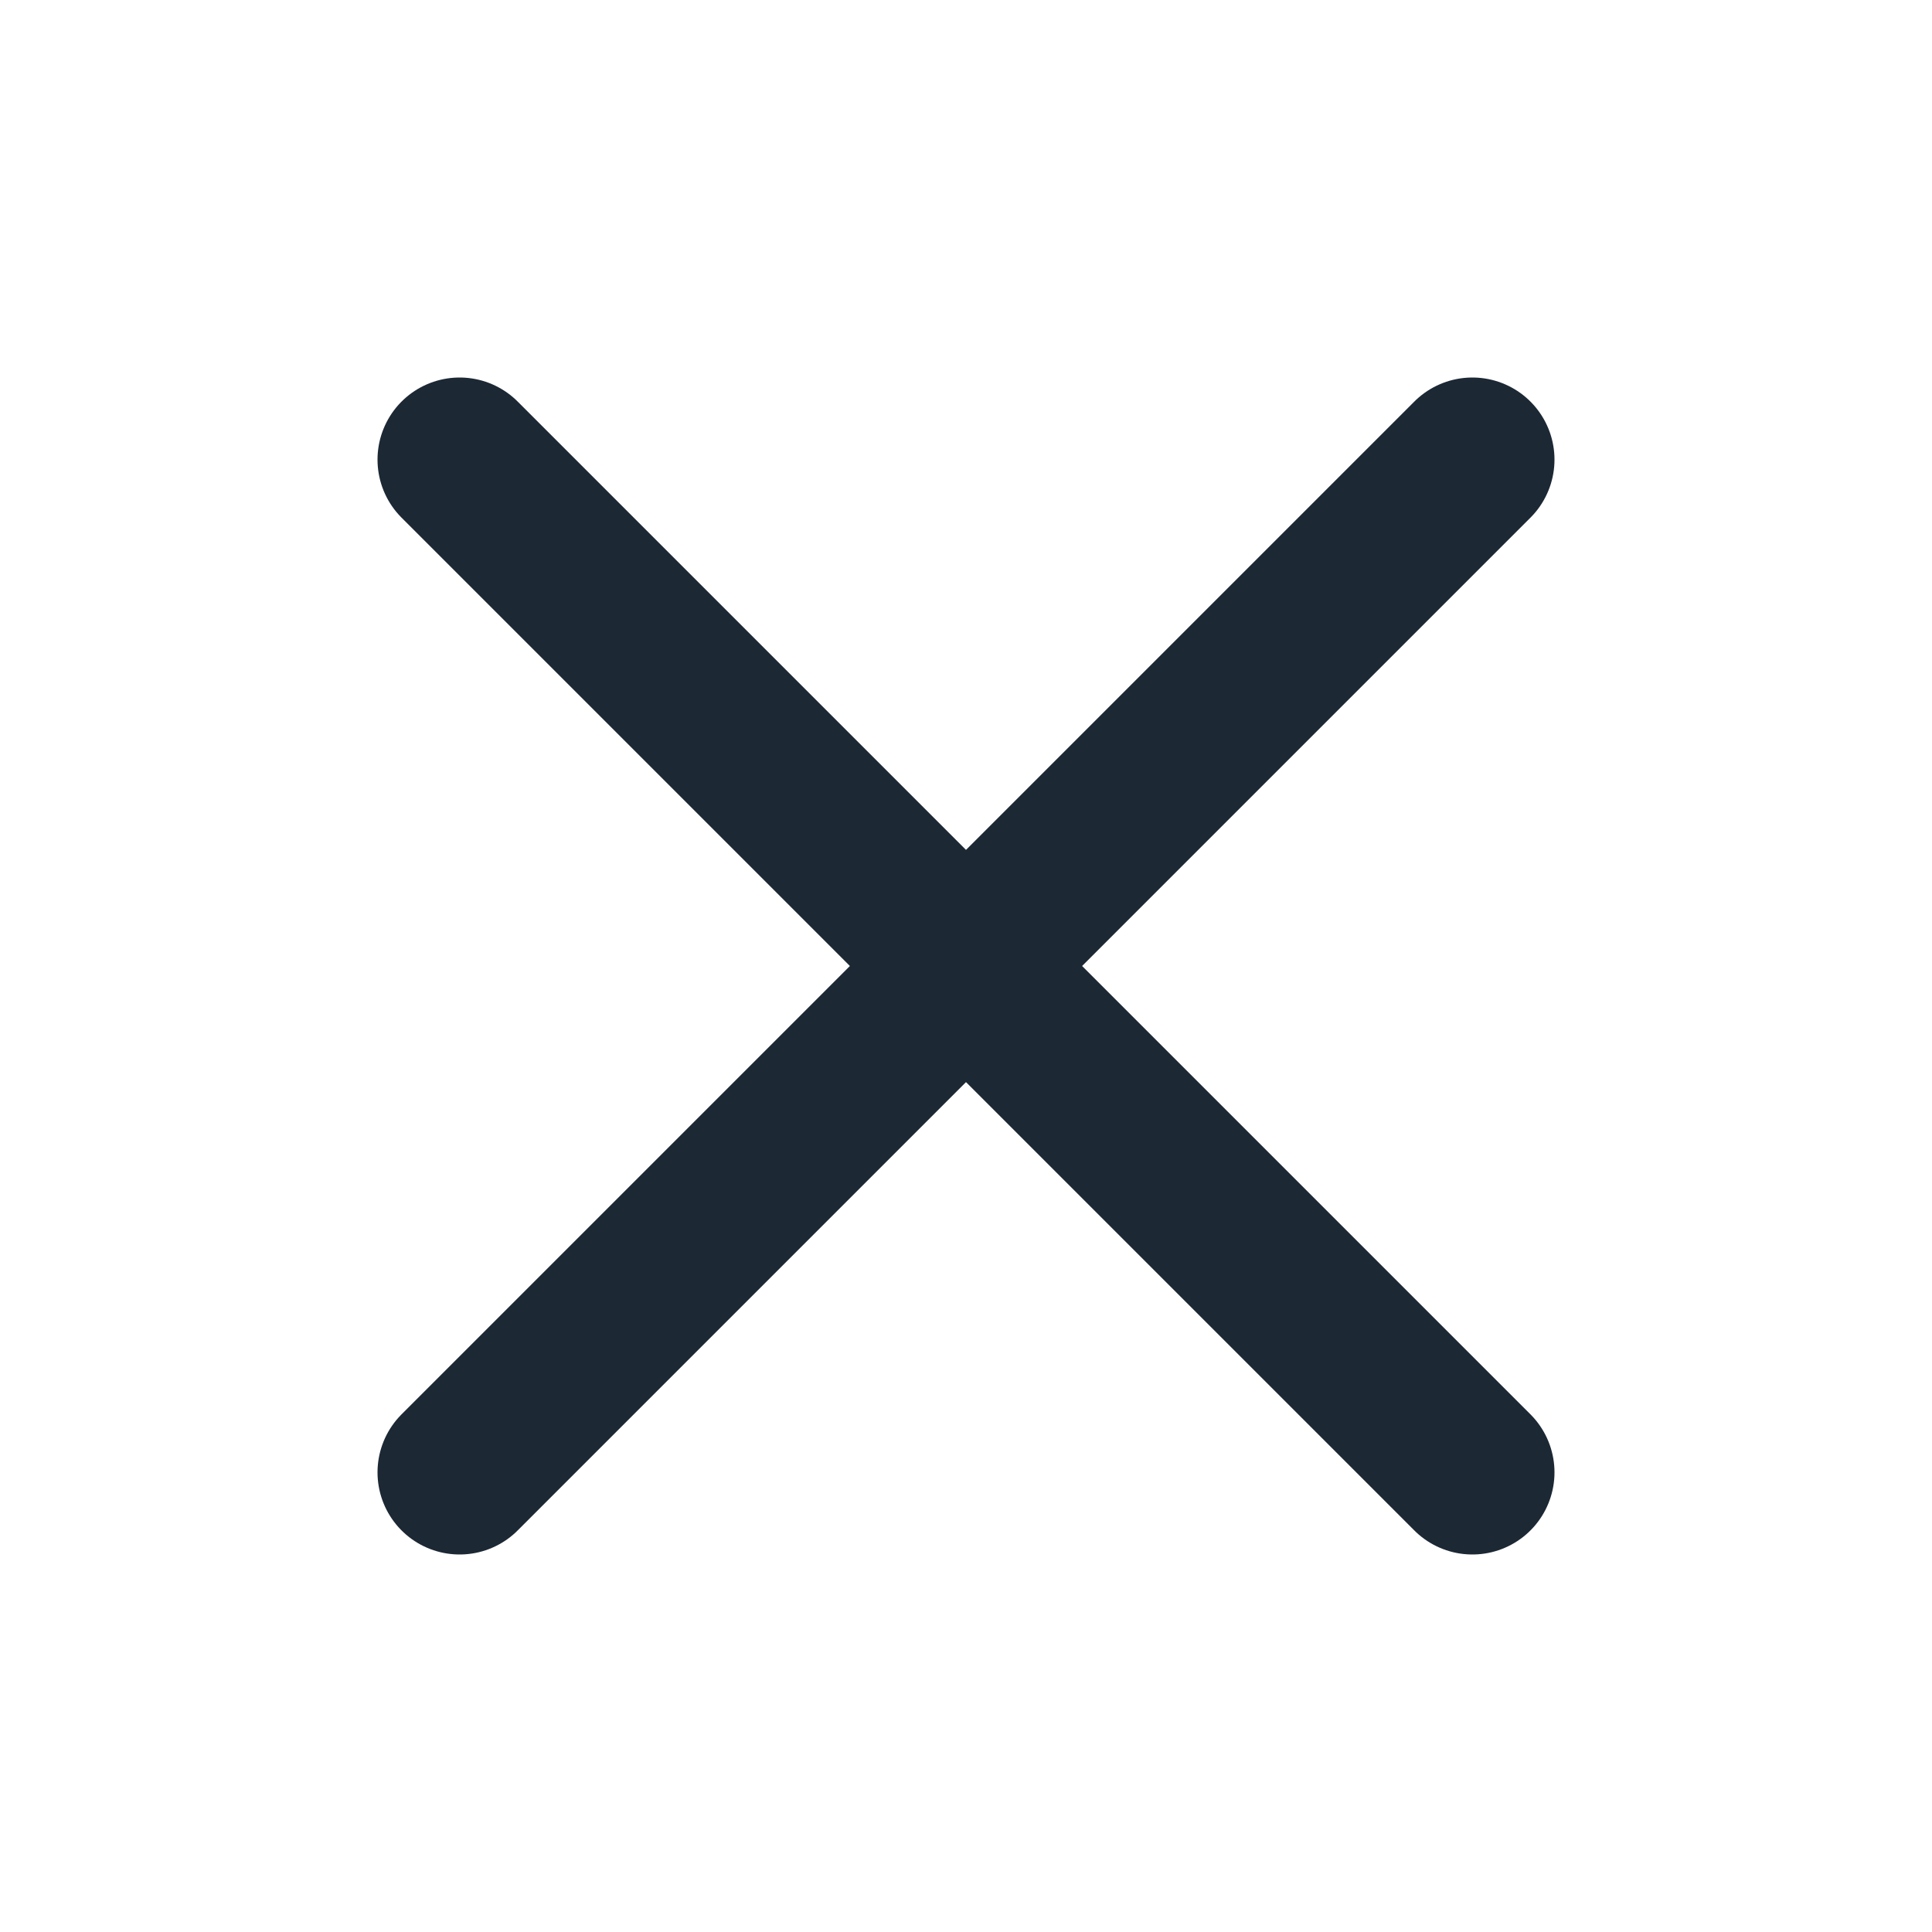
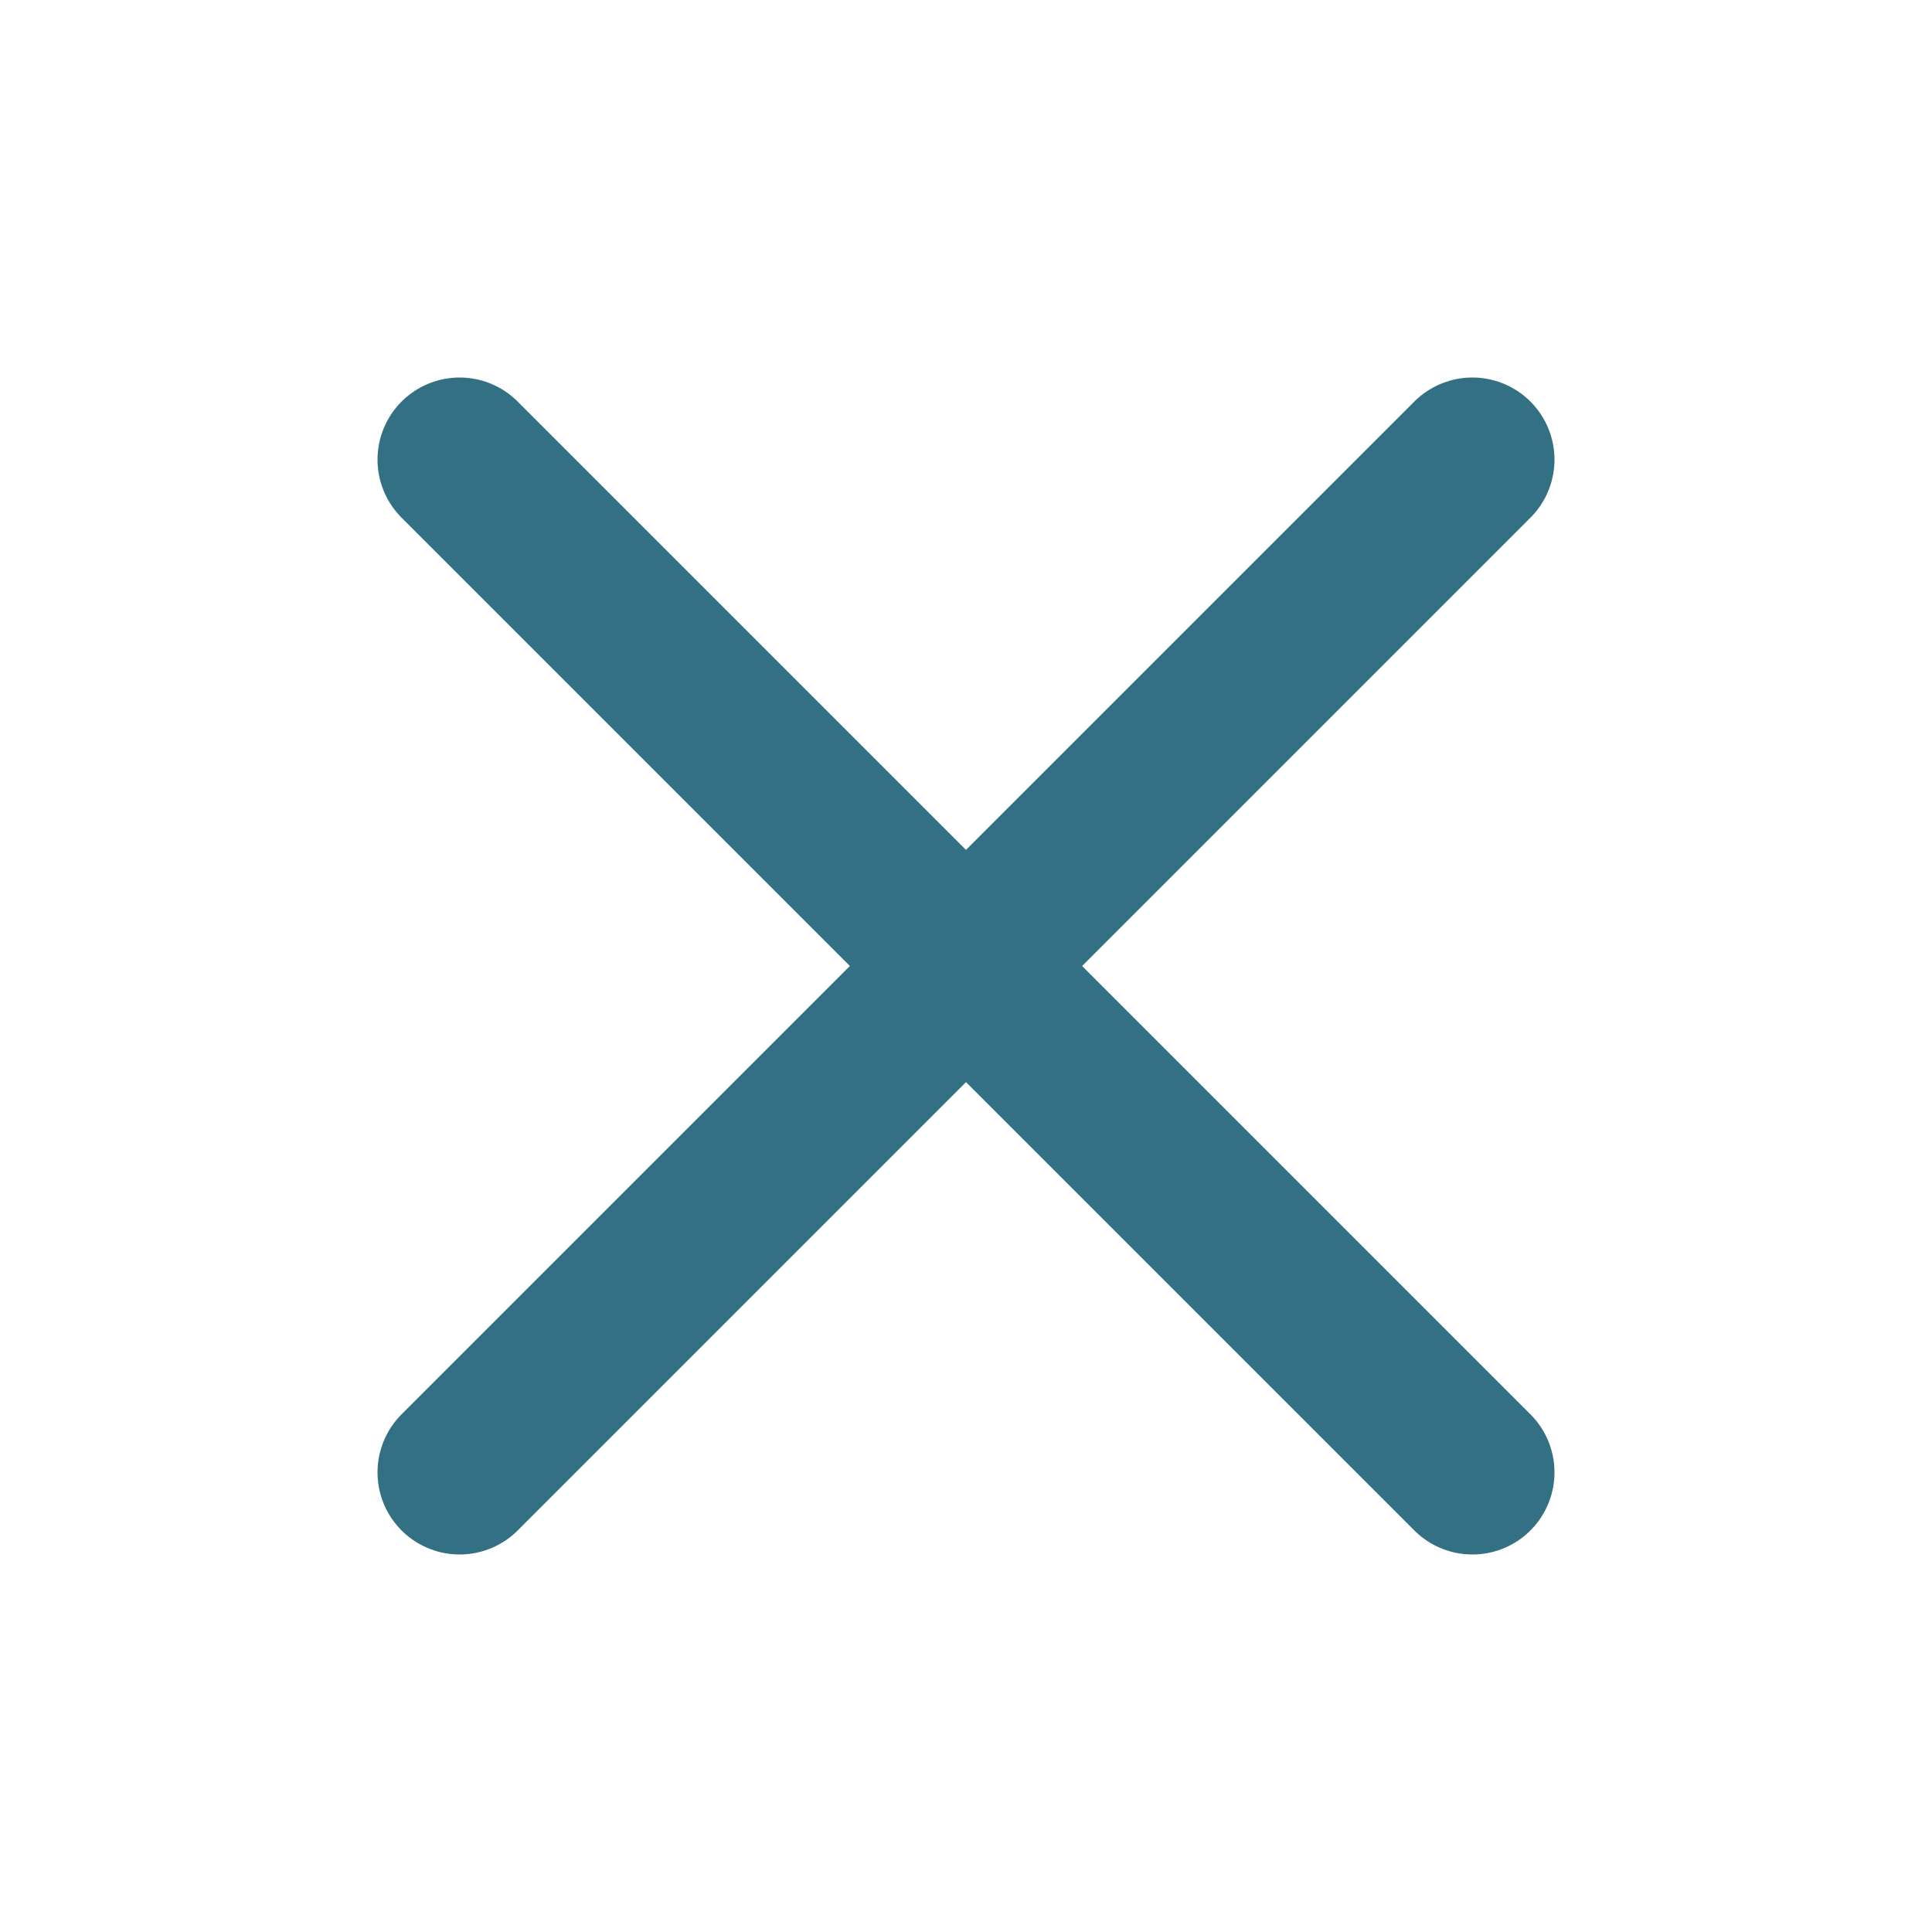
<svg xmlns="http://www.w3.org/2000/svg" preserveAspectRatio="none" overflow="visible" style="display: block;" width="20" height="20" viewBox="0 0 20 20" fill="none">
  <g id="CustomIcon/Cross">
-     <path id="Vector" d="M4.758 15.242L15.242 4.758M15.242 15.242L4.758 4.758" stroke-width="1.7" stroke-linecap="round" stroke="#1C2834" />
+     <path id="Vector" d="M4.758 15.242L15.242 4.758M15.242 15.242L4.758 4.758" stroke-width="1.7" stroke-linecap="round" stroke="#337083" />
  </g>
</svg>
